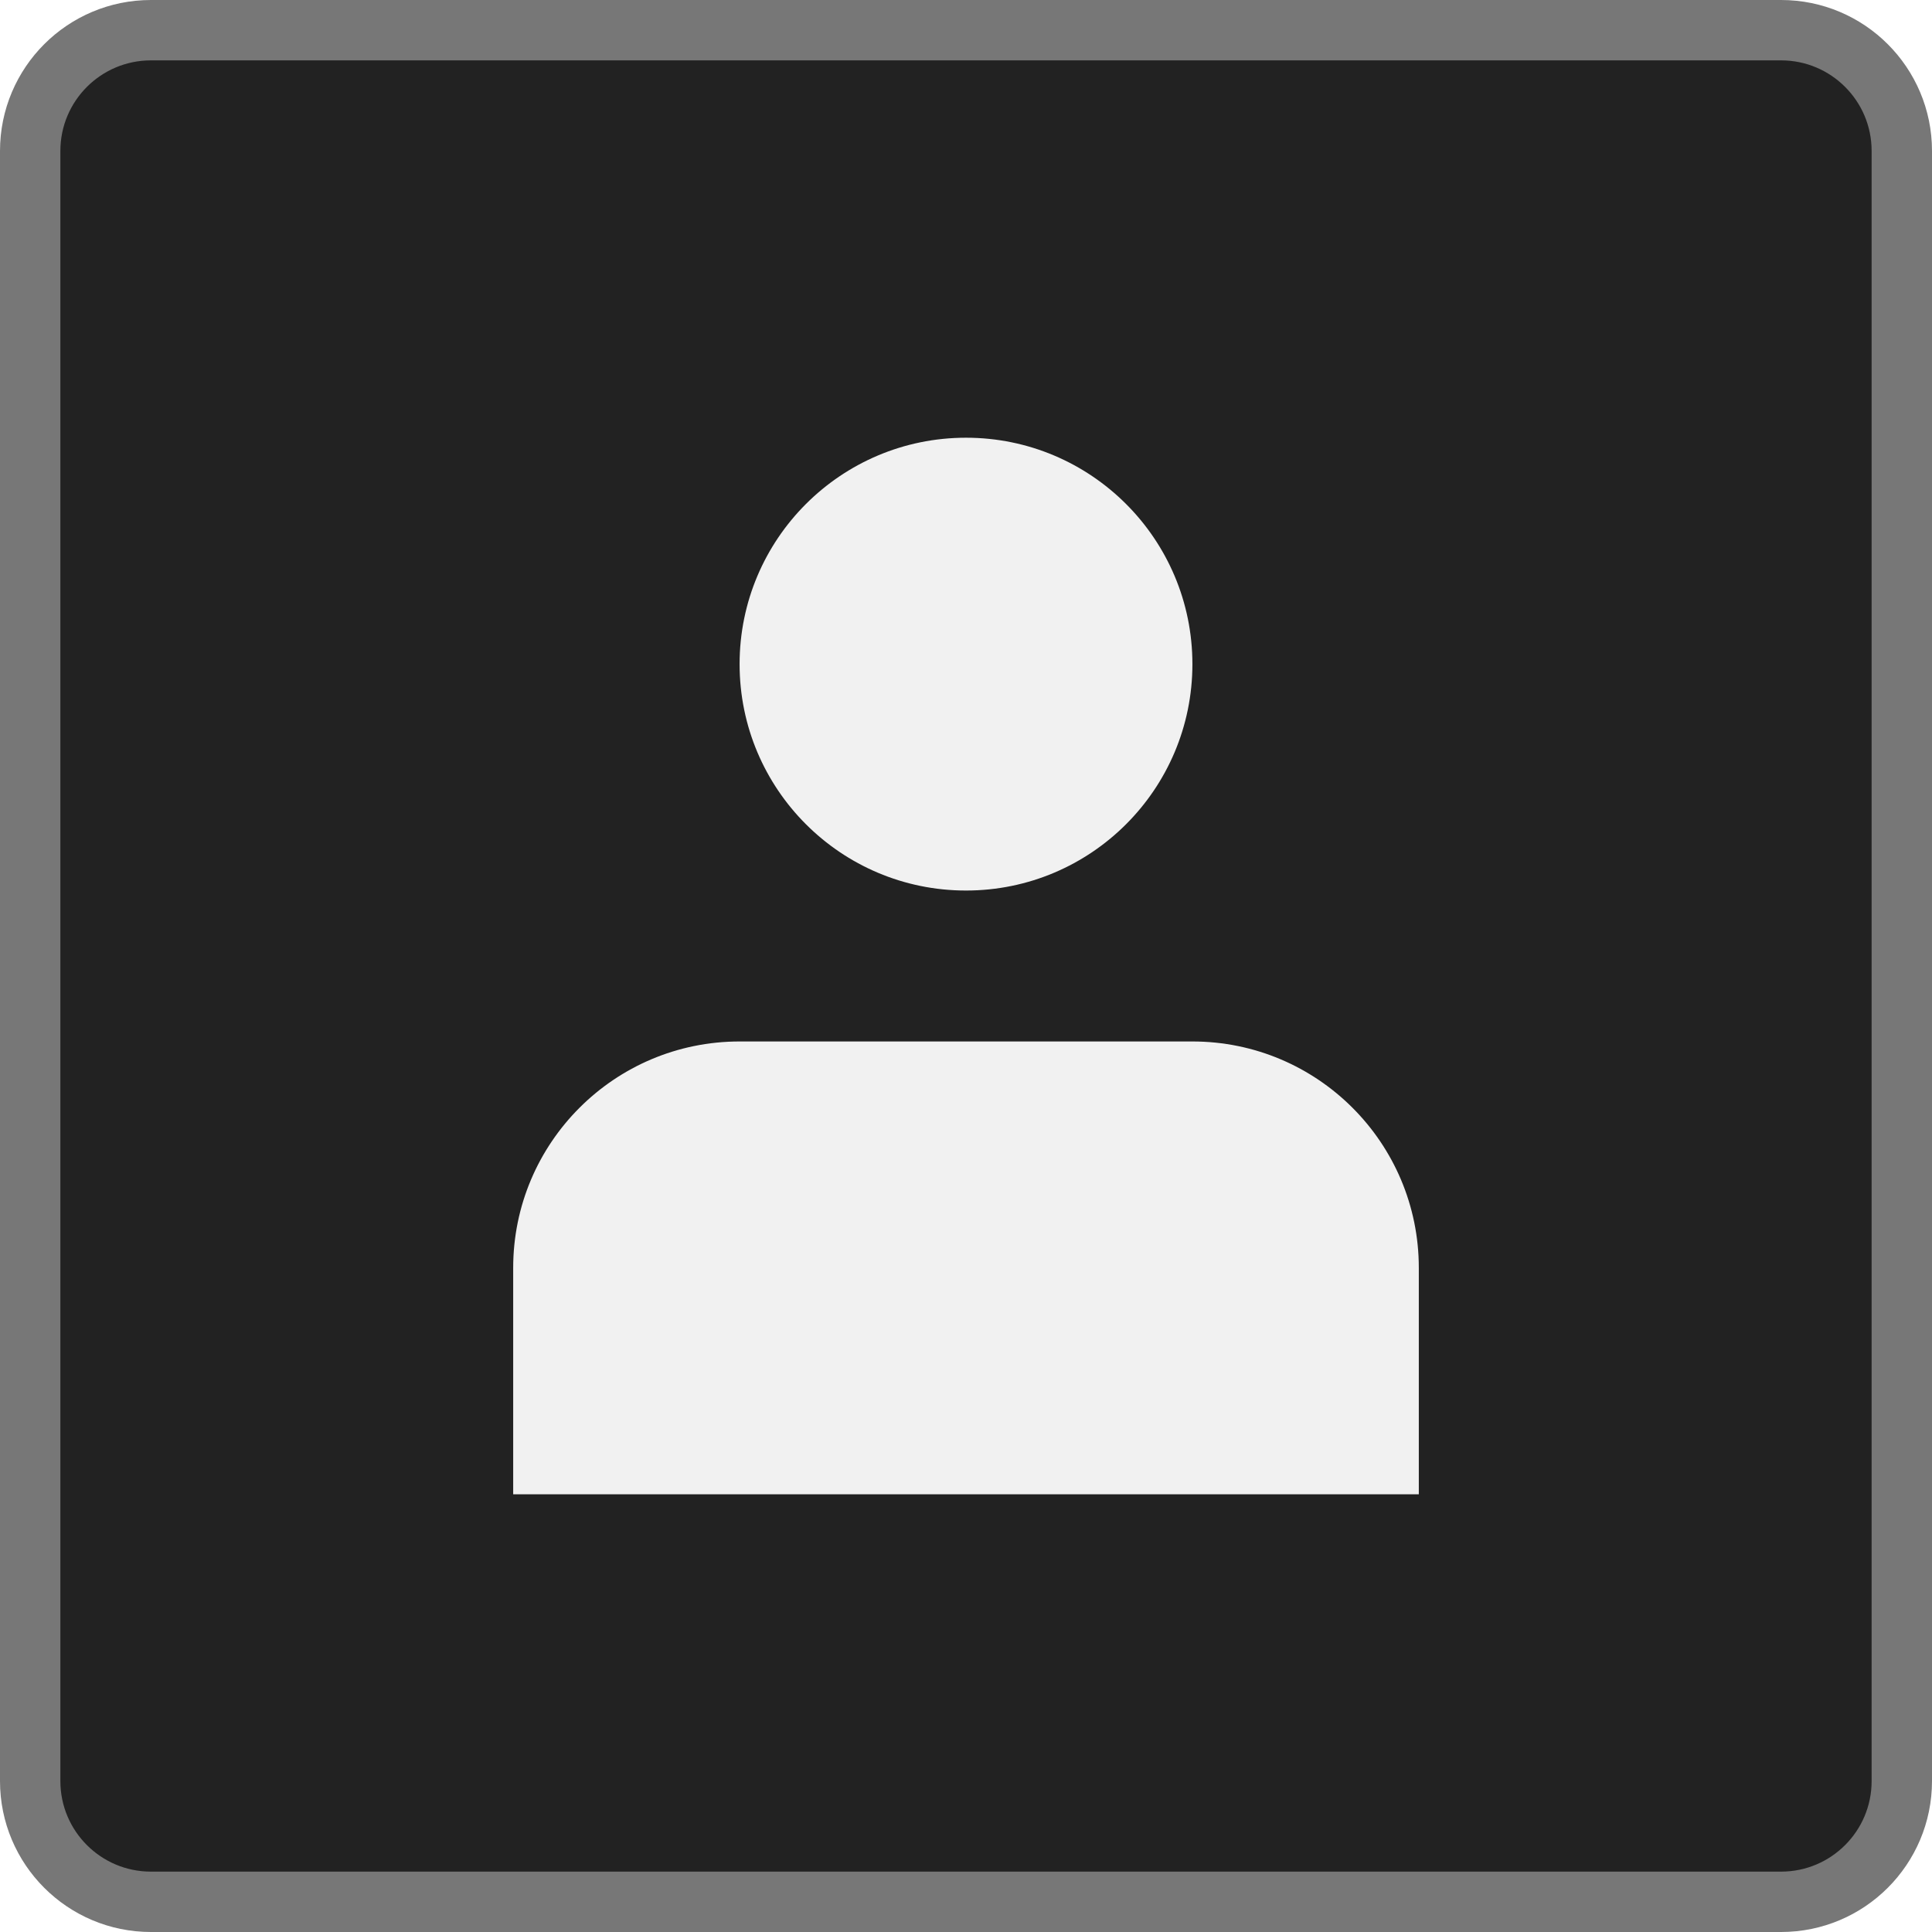
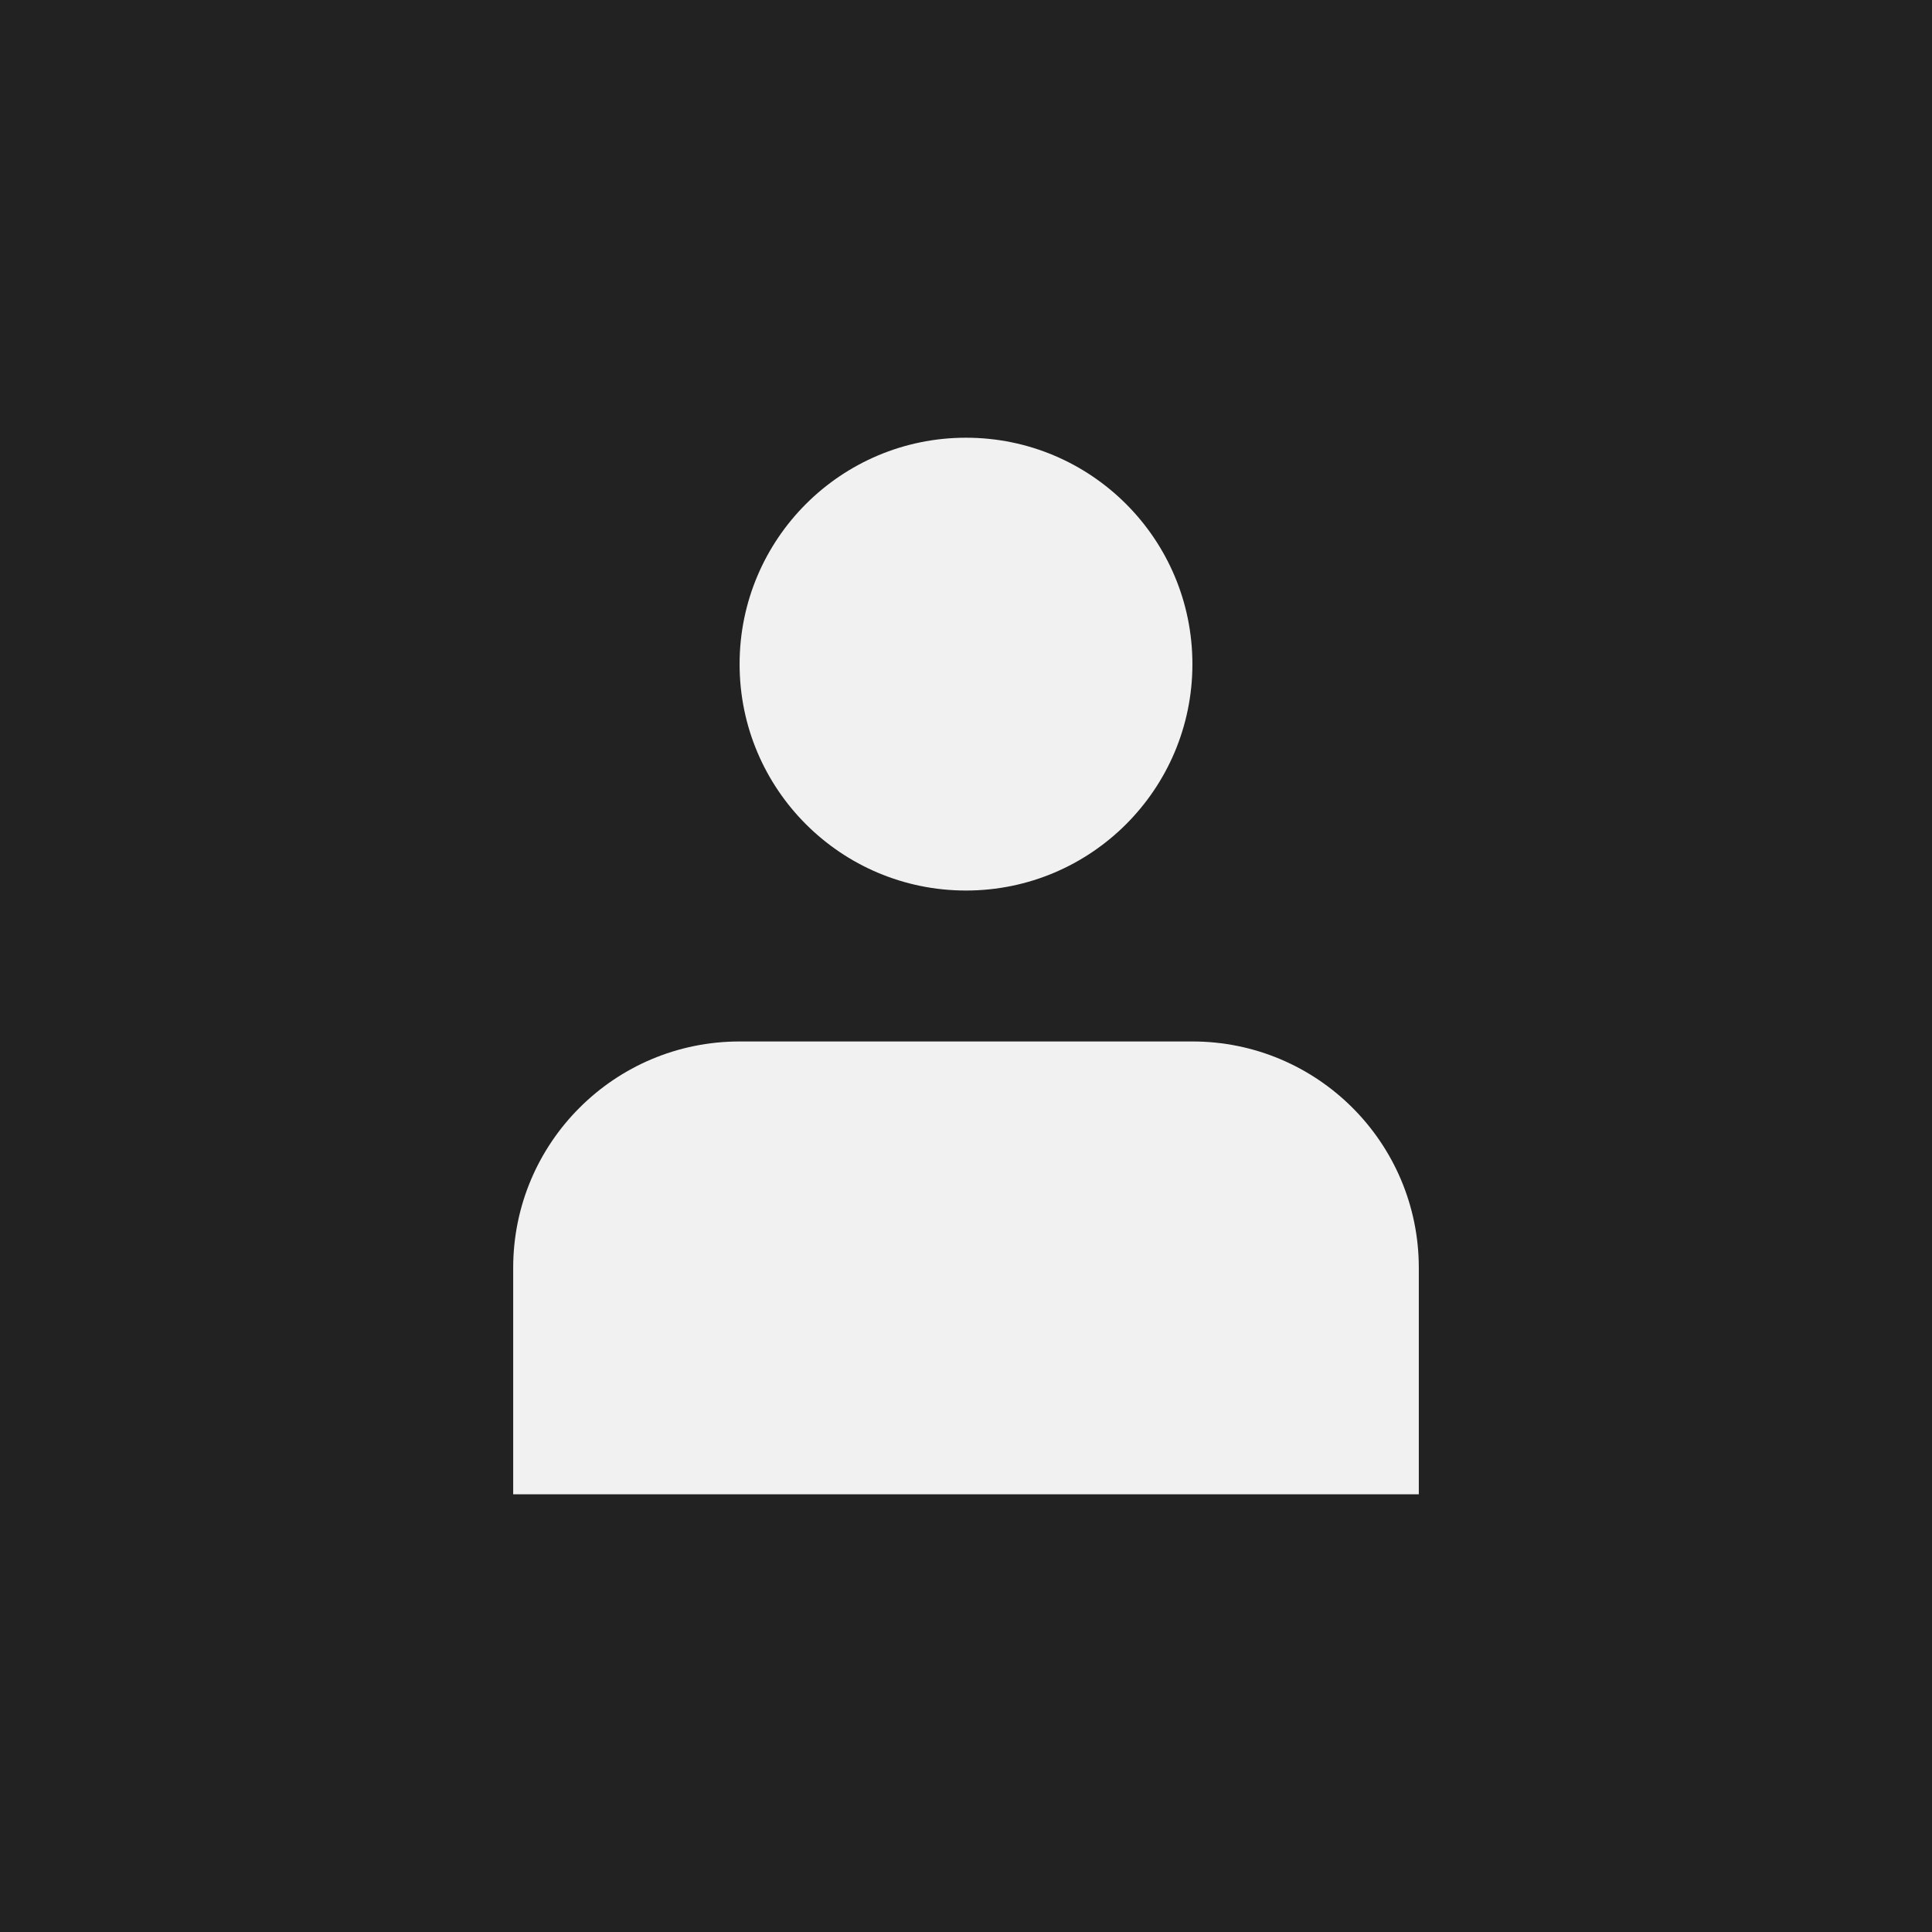
<svg xmlns="http://www.w3.org/2000/svg" version="1.1" width="64" height="64" viewBox="0 0 64 64">
-   <rect x="1" y="1" width="62" height="62" fill="#222" rx="4" stroke="#777" stroke-width="2" />
+   <rect width="64" height="64" fill="#222" />
  <g fill="#f1f1f1">
    <path transform="translate(12,12) scale(2.5, 2.5)" d="M8 1A3 3 0 108 7 3 3 0 108 1zM11 9H5c-1.657 0-3 1.343-3 3v3h12v-3C14 10.343 12.657 9 11 9z" />
  </g>
</svg>
